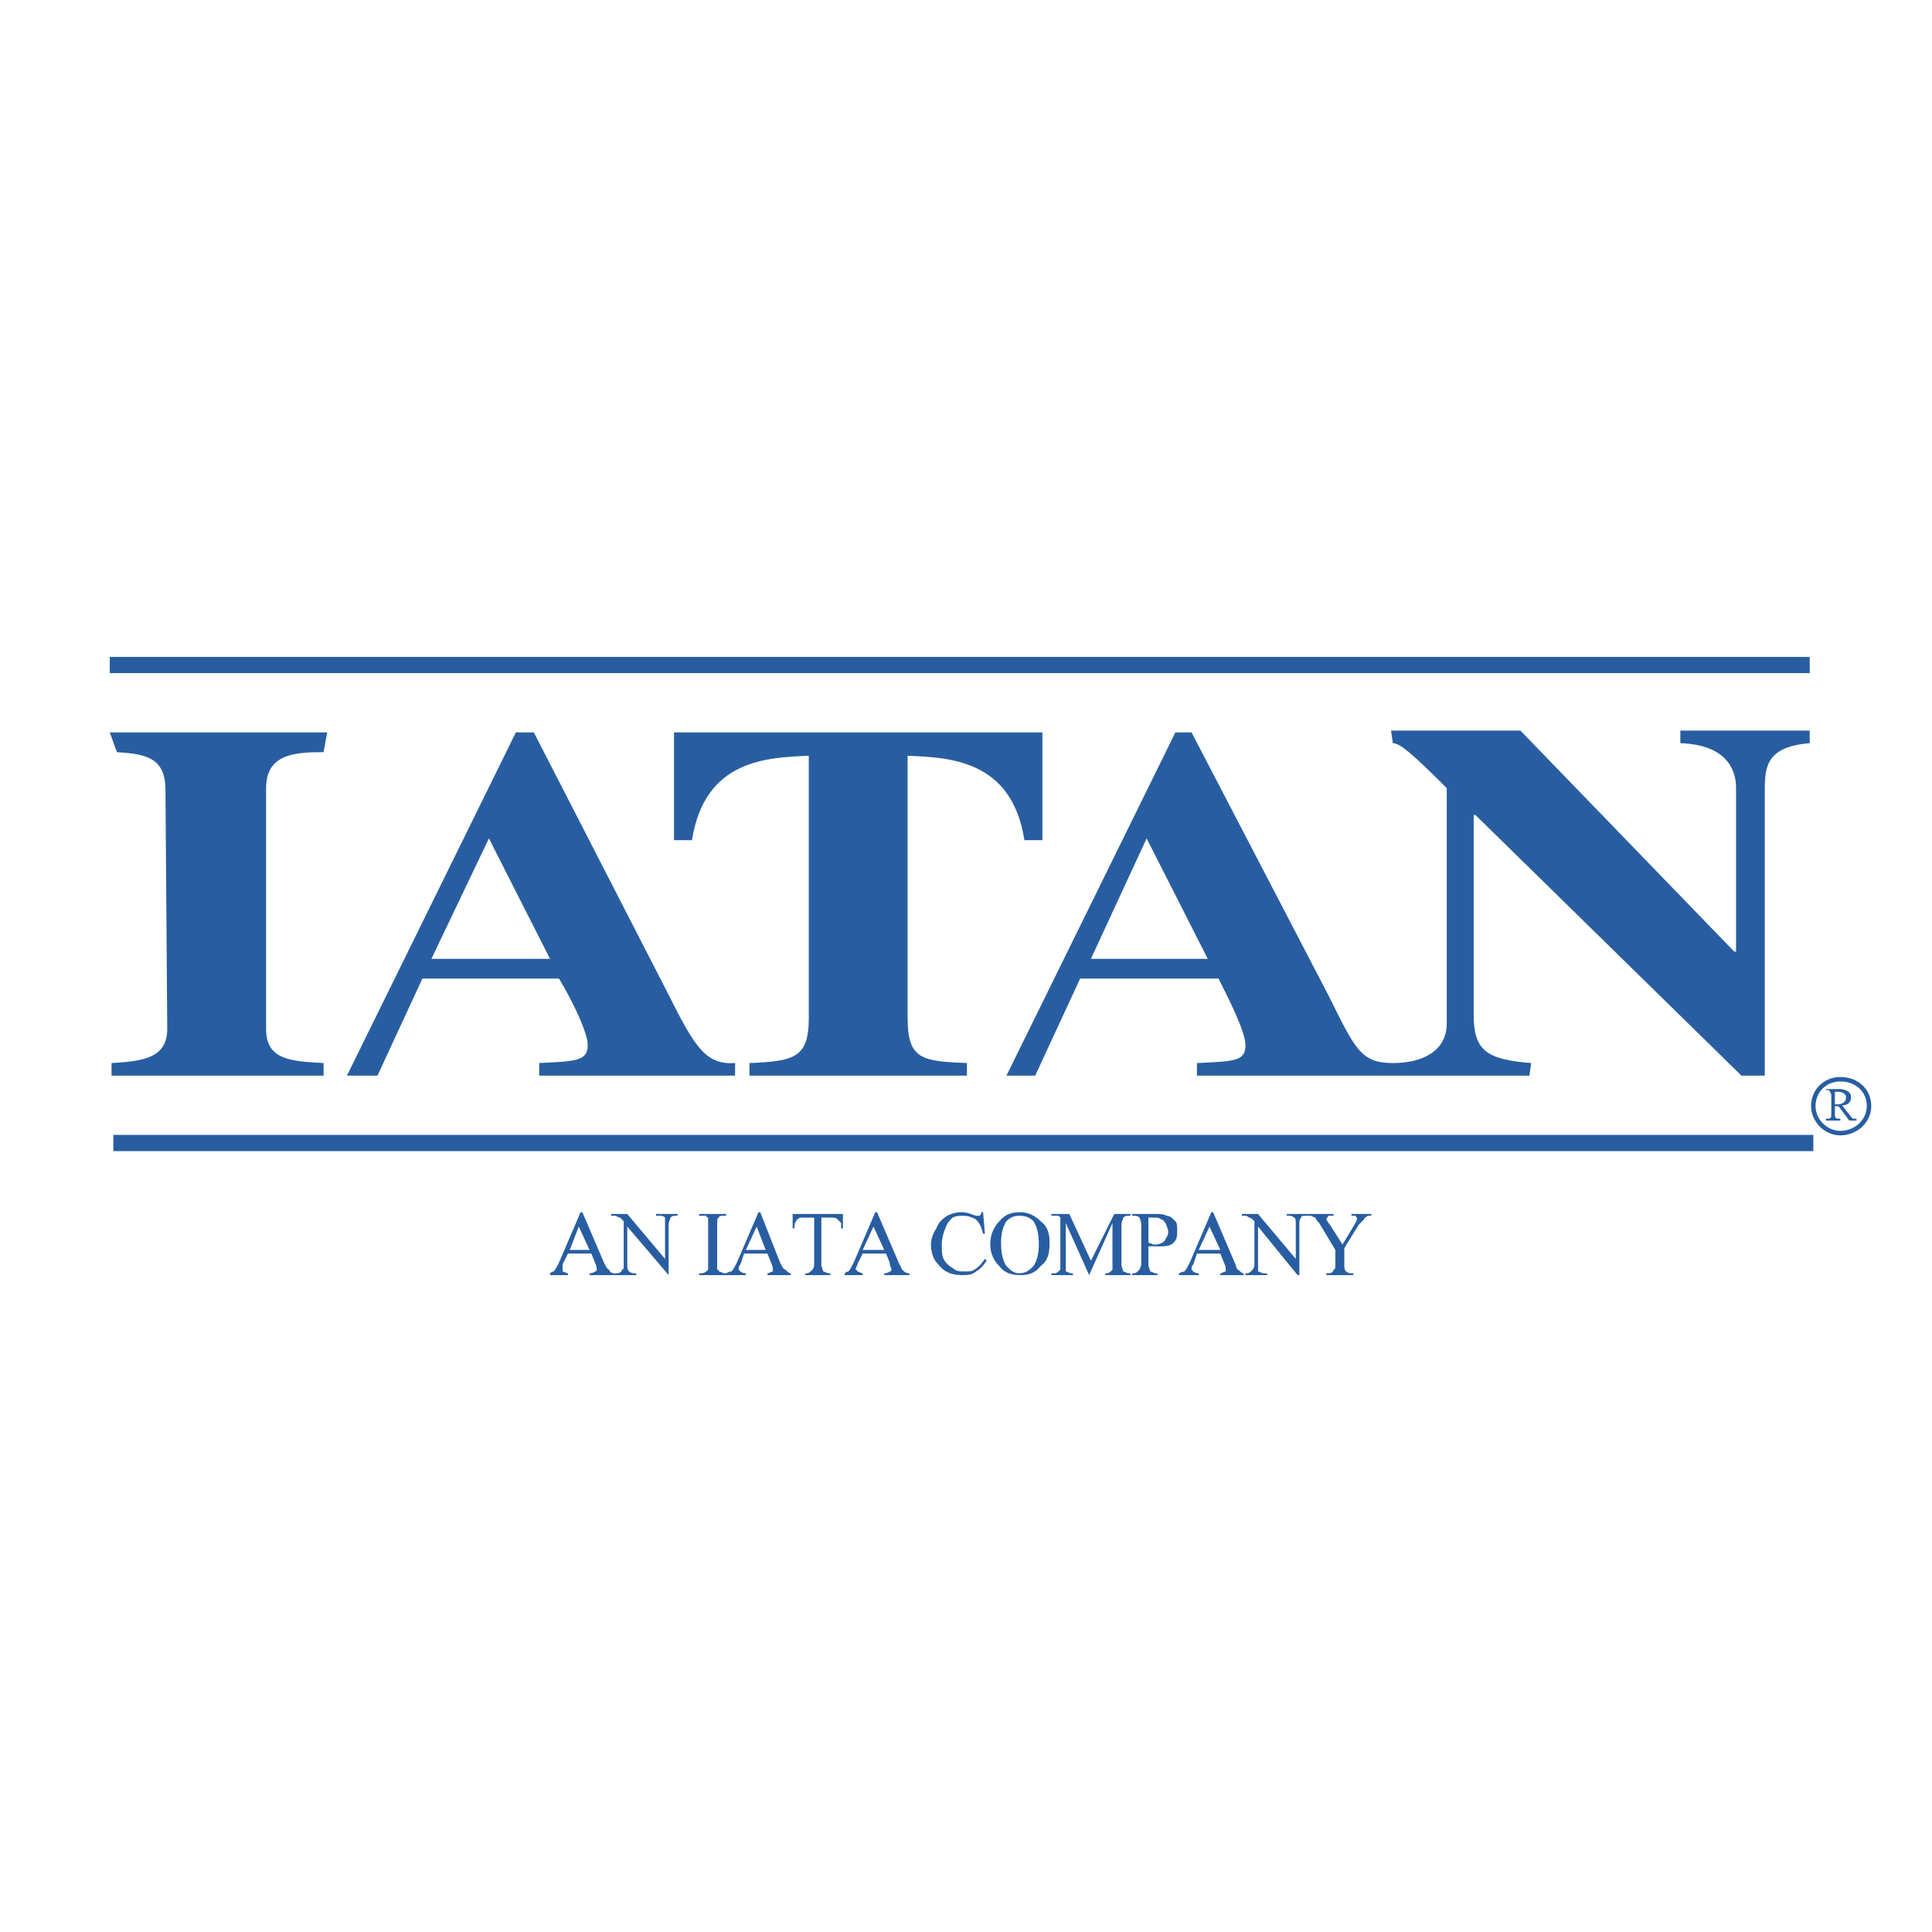
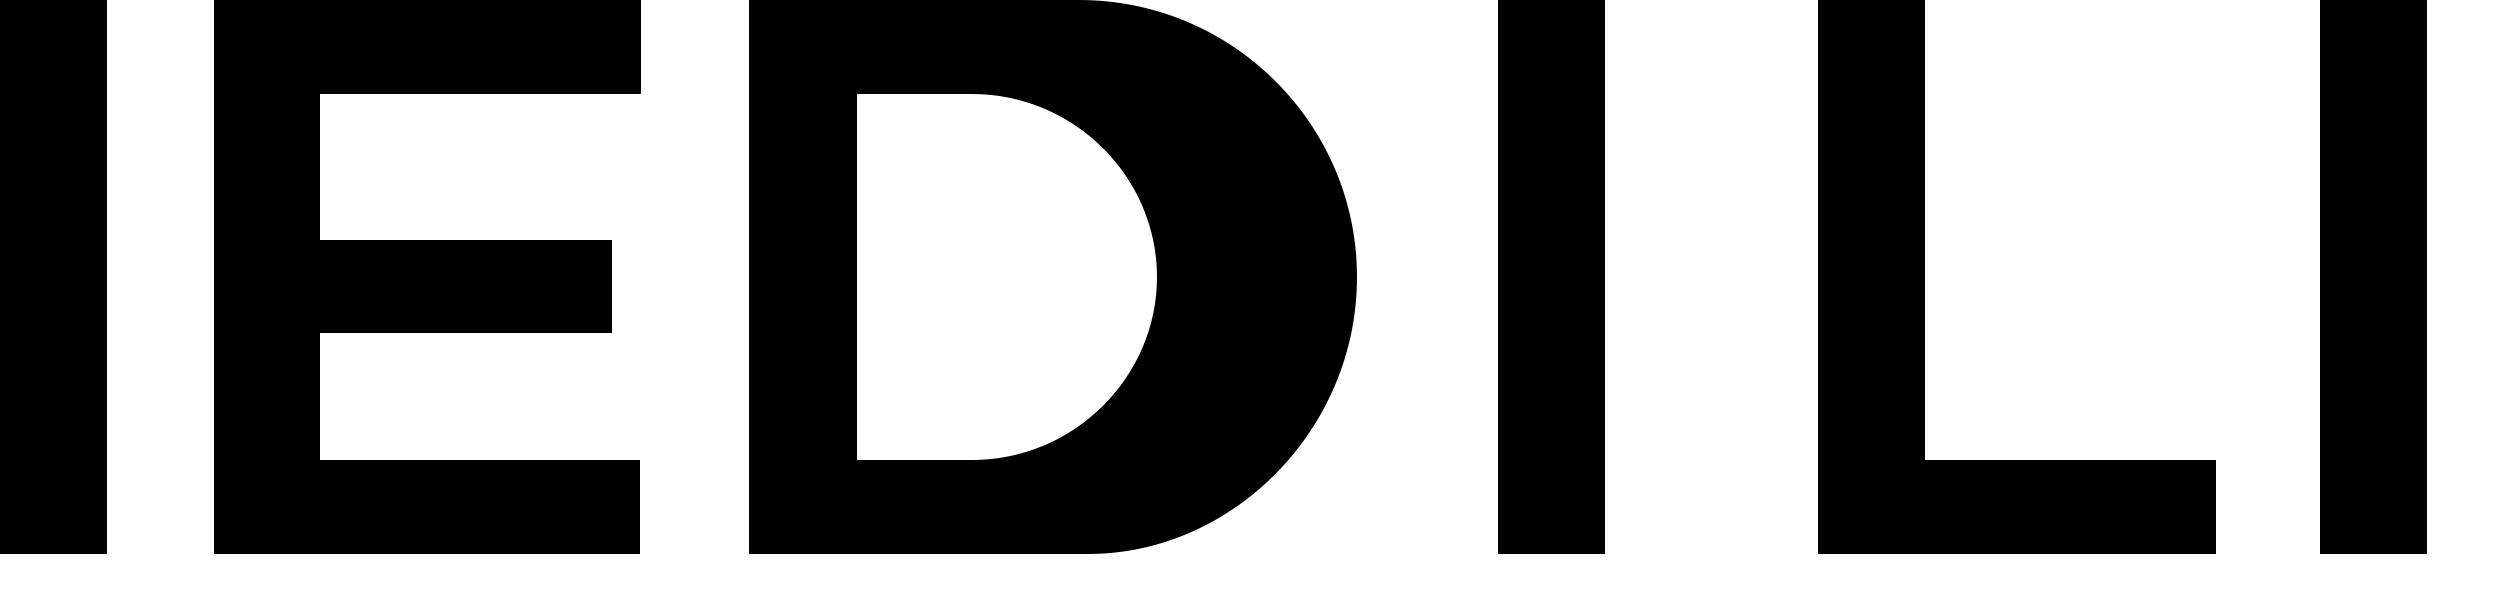
- <svg xmlns="http://www.w3.org/2000/svg" width="1526px" height="1526px" viewBox="0 0 1526 1526" version="1.1">
-   <g id="surface1">
-     <rect x="0" y="0" width="1526" height="1526" style="fill:rgb(100%,100%,100%);fill-opacity:1;stroke:none;" />
-     <path style=" stroke:none;fill-rule:evenodd;fill:rgb(15.686%,36.863%,63.137%);fill-opacity:1;" d="M 450.043 987.258 L 457.137 968.812 L 465.656 987.258 Z M 469.914 997.199 C 471.332 1000.043 471.332 1001.453 471.332 1002.879 C 471.332 1002.879 471.332 1004.301 469.914 1004.301 C 469.914 1004.301 468.488 1005.727 465.656 1005.727 L 465.656 1007.152 L 485.527 1007.152 L 485.527 1005.727 C 482.684 1005.727 481.266 1004.301 481.266 1002.887 C 479.852 1002.887 478.434 1000.059 477.008 997.211 L 459.98 957.469 L 458.562 957.469 L 441.531 997.211 C 440.117 1000.051 438.691 1002.887 437.273 1004.301 C 437.273 1004.301 435.855 1004.301 434.438 1005.727 L 434.438 1007.152 L 448.625 1007.152 L 448.625 1005.727 C 447.211 1005.727 445.793 1004.301 444.367 1004.301 L 444.367 998.625 L 448.625 990.109 L 467.078 990.109 Z M 469.914 997.199 " />
-     <path style=" stroke:none;fill-rule:evenodd;fill:rgb(15.686%,36.863%,63.137%);fill-opacity:1;" d="M 482.691 958.867 L 495.469 958.867 L 525.277 994.352 L 525.277 961.711 C 523.859 960.285 522.434 960.285 521.016 960.285 L 518.176 960.285 L 518.176 958.859 L 535.203 958.859 L 535.203 960.285 L 533.785 960.285 C 532.371 960.285 530.953 960.285 529.527 961.711 C 529.527 963.137 528.109 964.551 528.109 967.387 L 528.109 1007.137 L 495.461 968.805 L 495.461 998.617 C 495.461 1001.445 495.461 1002.871 496.879 1004.293 C 496.879 1004.293 498.297 1005.719 501.137 1005.719 L 502.555 1005.719 L 502.555 1007.145 L 485.535 1007.145 L 485.535 1005.719 L 486.949 1005.719 C 489.785 1005.719 491.211 1004.293 491.211 1002.879 C 492.637 1002.879 492.637 1001.453 492.637 998.625 L 492.637 964.559 L 489.793 961.719 C 488.375 961.719 486.957 960.293 485.535 960.293 L 482.691 960.293 Z M 573.527 1005.719 L 573.527 1007.145 L 552.242 1007.145 L 552.242 1005.719 L 553.656 1005.719 C 556.5 1005.719 557.918 1004.293 559.332 1002.879 L 559.332 961.719 C 559.332 961.719 557.918 961.719 557.918 960.293 L 552.242 960.293 L 552.242 958.867 L 573.527 958.867 L 573.527 960.293 L 572.113 960.293 C 569.27 960.293 567.852 960.293 567.852 961.719 C 566.434 961.719 566.434 964.559 566.434 967.395 L 566.434 1002.879 C 567.852 1002.879 567.852 1004.301 567.852 1004.301 C 569.27 1004.301 570.695 1005.727 572.113 1005.727 L 573.527 1005.727 Z M 589.141 987.258 L 597.66 968.812 L 604.754 987.258 Z M 609.012 997.199 C 610.438 1000.043 610.438 1001.453 610.438 1002.879 L 610.438 1004.301 C 609.012 1004.301 607.602 1005.727 606.176 1005.727 L 606.176 1007.152 L 624.633 1007.152 L 624.633 1005.727 C 623.207 1005.727 621.797 1004.301 620.371 1002.887 C 618.953 1002.887 617.539 1000.059 616.113 997.211 L 600.5 957.469 L 599.074 957.469 L 582.047 997.211 C 580.629 1000.051 579.211 1002.887 577.789 1004.301 C 576.371 1004.301 576.371 1004.301 573.527 1005.727 L 573.527 1007.152 L 589.141 1007.152 L 589.141 1005.727 C 586.305 1005.727 584.883 1004.301 584.883 1004.301 L 583.457 1002.879 C 583.457 1001.453 583.457 1000.051 584.883 998.625 L 587.715 990.109 L 606.168 990.109 Z M 665.789 958.867 L 665.789 970.238 L 664.375 970.238 L 664.375 965.984 L 661.539 963.145 C 660.121 961.719 658.695 961.719 655.863 961.719 L 648.77 961.719 L 648.77 998.625 C 648.77 1001.453 650.188 1002.879 650.188 1004.301 C 651.602 1004.301 653.027 1005.727 654.445 1005.727 L 655.871 1005.727 L 655.871 1007.152 L 636 1007.152 L 636 1005.727 L 637.418 1005.727 C 638.84 1005.727 640.258 1004.301 641.676 1002.887 C 641.676 1002.887 643.094 1001.461 643.094 998.633 L 643.094 961.727 L 631.742 961.727 C 630.324 963.152 628.898 963.152 628.898 964.566 C 627.48 965.992 627.48 967.395 627.48 970.246 L 626.062 970.246 L 626.062 958.875 L 665.789 958.875 Z M 681.41 987.258 L 689.922 968.812 L 698.438 987.258 Z M 702.699 997.199 C 702.699 1000.043 704.117 1001.453 704.117 1002.879 C 704.117 1002.879 704.117 1004.301 702.699 1004.301 C 702.699 1004.301 701.281 1005.727 698.438 1005.727 L 698.438 1007.152 L 718.309 1007.152 L 718.309 1005.727 C 715.477 1005.727 714.051 1004.301 712.633 1002.887 C 712.633 1002.887 711.207 1000.059 709.793 997.211 L 692.762 957.469 L 691.344 957.469 L 674.309 997.211 C 672.891 1000.051 671.473 1002.887 670.051 1004.301 C 670.051 1004.301 668.625 1004.301 667.215 1005.727 L 667.215 1007.152 L 681.41 1007.152 L 681.41 1005.727 C 679.984 1005.727 678.566 1004.301 677.152 1004.301 C 677.152 1002.879 675.734 1002.879 675.734 1002.879 C 675.734 1001.453 677.152 1000.051 677.152 998.625 L 681.41 990.109 L 699.863 990.109 Z M 776.508 957.461 L 777.93 974.48 L 776.508 974.48 C 775.082 968.805 773.664 965.977 770.828 963.129 C 767.988 961.703 765.145 960.285 760.895 960.285 C 758.051 960.285 755.219 960.285 752.375 961.711 C 749.543 964.551 748.117 965.977 746.699 970.23 C 745.281 973.055 743.855 978.746 743.855 983 C 743.855 987.25 743.855 991.516 745.281 994.352 C 746.699 997.191 749.543 1000.043 752.375 1001.445 C 755.219 1004.285 758.051 1004.285 762.312 1004.285 C 765.145 1004.285 767.988 1004.285 769.406 1002.863 C 772.246 1001.438 775.082 998.609 777.922 994.344 L 779.348 995.77 C 776.508 1000.035 773.656 1002.863 770.828 1004.285 C 767.988 1007.129 763.727 1007.129 759.469 1007.129 C 750.957 1007.129 745.281 1004.285 741.016 998.609 C 736.758 994.344 735.34 988.668 735.34 982.992 C 735.34 978.738 736.766 974.473 739.598 970.223 C 741.016 965.969 743.855 963.129 748.117 960.277 C 750.957 958.852 755.211 957.449 759.469 957.449 C 763.727 957.449 766.562 958.859 770.828 960.277 L 773.664 960.277 C 775.09 958.852 775.09 958.852 775.09 957.449 L 776.508 957.449 Z M 816.246 964.559 C 819.09 968.812 820.516 974.488 820.516 983.008 C 820.516 990.102 819.09 995.777 816.246 1000.043 C 813.422 1002.871 810.57 1005.719 804.895 1005.719 C 800.629 1005.719 797.801 1002.879 794.953 1000.043 C 792.125 995.777 790.699 990.102 790.699 981.582 C 790.699 974.488 792.125 968.812 794.953 964.559 C 797.793 961.719 800.629 960.293 804.895 960.293 C 810.57 960.293 813.414 961.719 816.246 964.559 Z M 790.699 963.137 C 785.023 968.812 782.184 974.488 782.184 983.008 C 782.184 990.102 785.023 995.777 789.277 1000.043 C 793.543 1005.719 799.219 1007.137 806.312 1007.137 C 811.988 1007.137 817.664 1005.711 821.934 1000.043 C 827.609 995.777 829.02 990.102 829.02 981.582 C 829.02 974.488 827.609 968.812 821.934 964.559 C 817.664 960.293 811.988 957.469 806.312 957.469 C 799.219 957.461 794.953 958.867 790.699 963.137 Z M 860.25 1007.145 L 841.805 965.984 L 841.805 1004.301 C 843.211 1004.301 844.629 1005.727 846.055 1005.727 L 847.48 1005.727 L 847.48 1007.152 L 830.441 1007.152 L 830.441 1005.727 L 833.285 1005.727 C 834.711 1005.727 836.109 1004.301 837.535 1002.887 L 837.535 961.727 L 836.109 960.301 L 830.434 960.301 L 830.434 958.875 L 844.629 958.875 L 861.668 995.785 L 880.113 958.875 L 892.883 958.875 L 892.883 960.301 L 891.473 960.301 C 890.047 960.301 888.629 960.301 887.207 961.727 C 887.207 963.152 885.781 964.566 885.781 967.402 L 885.781 998.633 C 885.781 1001.461 887.207 1002.887 887.207 1004.309 C 888.629 1004.309 890.047 1005.734 891.473 1005.734 L 892.883 1005.734 L 892.883 1007.16 L 873.012 1007.16 L 873.012 1005.734 L 874.438 1005.734 C 875.859 1005.734 877.277 1004.309 878.688 1002.895 L 878.688 966 Z M 907.086 961.719 L 912.762 961.719 C 914.188 961.719 915.602 961.719 917.027 963.145 C 918.453 963.145 919.855 964.566 921.281 967.395 C 921.281 968.82 922.703 970.238 922.703 973.07 C 922.703 975.914 921.281 977.34 919.863 980.18 C 917.918 981.949 915.398 982.957 912.77 983.008 L 911.359 983.008 C 909.934 983.008 908.52 981.582 907.094 981.582 L 907.094 961.719 Z M 911.352 984.43 L 915.602 984.43 C 919.855 984.43 924.121 984.43 926.957 981.59 C 929.797 978.762 929.797 975.914 929.797 971.66 C 929.797 968.82 929.797 965.984 928.371 964.566 C 925.547 961.727 924.121 960.301 921.281 960.301 C 919.855 958.875 915.602 958.875 911.352 958.875 L 894.316 958.875 L 894.316 960.301 L 895.738 960.301 C 897.164 960.301 898.566 960.301 899.992 961.727 C 899.992 961.727 901.418 964.566 901.418 967.402 L 901.418 998.633 C 901.418 1000.059 899.992 1002.887 899.992 1002.887 C 898.566 1004.309 897.164 1005.727 895.738 1005.727 L 894.316 1005.727 L 894.316 1007.152 L 914.188 1007.152 L 914.188 1005.727 L 912.762 1005.727 C 911.352 1005.727 909.934 1004.301 908.512 1004.301 C 908.512 1002.879 907.086 1001.461 907.086 998.625 L 907.086 984.43 Z M 946.844 987.258 L 955.344 968.812 L 963.863 987.258 Z M 966.707 997.199 C 968.129 1000.043 968.129 1001.453 968.129 1002.879 L 968.129 1004.301 C 966.707 1004.301 965.289 1005.727 963.863 1005.727 L 963.863 1007.152 L 982.324 1007.152 L 982.324 1005.727 C 980.902 1005.727 979.484 1004.301 978.059 1002.887 C 976.633 1002.887 976.633 1000.059 975.215 997.211 L 958.195 957.469 L 956.77 957.469 L 939.75 997.211 C 938.324 1000.051 936.906 1002.887 935.48 1004.301 C 935.48 1004.301 934.059 1004.301 931.23 1005.727 L 931.23 1007.152 L 946.852 1007.152 L 946.852 1005.727 C 944.008 1005.727 942.582 1004.301 942.582 1004.301 L 941.16 1002.879 C 941.16 1001.453 941.16 1000.051 942.582 998.625 L 945.426 990.109 L 963.871 990.109 Z M 980.902 958.867 L 993.672 958.867 L 1023.484 994.352 L 1023.484 967.387 C 1023.484 964.559 1023.484 961.711 1022.059 961.711 C 1020.633 960.285 1019.219 960.285 1017.793 960.285 L 1016.383 960.285 L 1016.383 958.859 L 1033.406 958.859 L 1033.406 960.285 L 1031.98 960.285 C 1029.152 960.285 1027.727 960.285 1027.727 961.711 C 1026.305 963.137 1026.305 964.551 1026.305 967.387 L 1026.305 1007.137 L 1024.879 1007.137 L 993.664 968.805 L 993.664 1004.293 C 995.086 1004.293 996.488 1005.719 997.914 1005.719 L 1000.754 1005.719 L 1000.754 1007.145 L 983.719 1007.145 L 983.719 1005.719 L 985.145 1005.719 C 986.57 1005.719 987.984 1004.293 989.395 1002.879 C 989.395 1002.879 990.82 1001.453 990.82 998.625 L 990.82 964.559 C 989.395 963.137 987.992 961.719 986.57 961.719 C 986.57 961.719 985.145 960.293 983.727 960.293 L 980.902 960.293 Z M 1067.477 958.867 L 1083.098 958.867 L 1083.098 960.293 L 1080.254 960.293 C 1078.848 961.719 1077.43 961.719 1077.43 963.137 L 1073.164 967.387 L 1061.809 985.848 L 1061.809 998.617 C 1061.809 1001.445 1061.809 1002.871 1063.234 1004.293 C 1063.234 1004.293 1064.66 1005.719 1067.484 1005.719 L 1068.91 1005.719 L 1068.91 1007.145 L 1047.621 1007.145 L 1047.621 1005.719 L 1049.047 1005.719 C 1051.891 1005.719 1053.301 1004.293 1053.301 1002.879 C 1054.723 1002.879 1054.723 1001.453 1054.723 998.625 L 1054.723 987.258 L 1041.953 965.977 C 1040.531 964.551 1039.113 963.137 1039.113 961.711 C 1037.703 961.711 1036.285 960.285 1034.859 960.285 L 1033.438 960.285 L 1033.438 958.859 L 1053.309 958.859 L 1053.309 960.285 L 1049.055 960.285 C 1049.055 961.711 1047.629 961.711 1047.629 963.129 C 1047.629 963.129 1049.055 965.969 1050.473 967.379 L 1060.402 983 L 1068.918 968.805 C 1070.344 965.977 1071.762 964.551 1071.762 963.129 L 1071.762 961.703 L 1070.336 960.277 L 1067.492 960.277 L 1067.492 958.867 Z M 255.594 594.09 L 258.426 578.477 L 86.68 578.477 L 92.355 594.09 C 115.07 595.512 130.684 598.348 130.684 623.902 L 132.098 812.668 C 132.098 835.383 113.645 838.234 88.098 839.648 L 88.098 849.578 L 255.594 849.578 L 255.594 839.648 C 228.621 838.227 210.172 836.809 210.172 812.668 L 210.172 622.477 C 210.164 595.512 232.879 594.09 255.594 594.09 Z M 89.523 909.207 L 1432.266 909.207 L 1432.266 896.414 L 89.523 896.414 Z M 532.371 578.484 L 532.371 663.645 L 546.562 663.645 C 556.5 599.773 606.176 598.355 638.824 596.93 L 638.824 804.168 C 638.824 835.383 627.465 838.234 591.984 839.648 L 591.984 849.578 L 763.727 849.578 L 763.727 839.648 C 728.246 838.227 716.887 836.809 716.887 804.168 L 716.887 596.93 C 749.535 598.355 799.211 599.773 809.141 663.645 L 823.34 663.645 L 823.34 578.484 Z M 86.68 531.641 L 1429.422 531.641 L 1429.422 518.871 L 86.68 518.871 Z M 1100.133 839.656 C 1074.57 839.656 1070.32 828.289 1049.031 785.715 L 941.152 578.492 L 928.379 578.492 L 794.953 849.594 L 817.664 849.594 L 853.148 772.945 L 962.438 772.945 C 968.129 784.312 983.727 814.102 983.727 825.473 C 983.727 838.242 975.207 838.242 945.41 839.664 L 945.41 849.594 L 1207.992 849.594 L 1209.418 839.664 C 1173.934 836.824 1163.992 829.723 1163.992 801.332 L 1163.992 643.773 L 1165.418 643.773 L 1375.488 849.586 L 1393.934 849.586 L 1393.934 623.902 C 1393.934 605.449 1395.359 589.836 1429.414 586.996 L 1429.414 577.059 L 1327.227 577.059 L 1327.227 586.996 C 1365.543 588.422 1371.234 609.707 1371.234 622.477 L 1371.234 751.641 L 1369.812 751.641 L 1200.898 577.051 L 1098.711 577.051 L 1100.133 586.988 C 1105.812 586.988 1115.738 595.504 1142.719 622.469 L 1142.719 808.41 C 1142.719 829.715 1124.258 839.656 1100.133 839.656 Z M 861.676 757.324 L 905.668 662.227 L 953.945 757.324 Z M 421.652 578.484 L 407.461 578.484 L 274.031 849.586 L 298.16 849.586 L 333.645 772.934 L 441.516 772.934 C 448.609 784.305 464.23 814.094 464.23 825.465 C 464.23 838.234 454.293 838.234 425.906 839.656 L 425.906 849.586 L 580.613 849.586 L 580.613 839.656 C 557.902 841.066 549.391 828.289 528.094 785.715 Z M 340.754 757.324 L 386.172 662.227 L 434.43 757.324 Z M 340.754 757.324 " />
-     <path style=" stroke:none;fill-rule:nonzero;fill:rgb(15.686%,36.863%,63.137%);fill-opacity:1;" d="M 1453.555 893.23 C 1459.379 893.23 1464.582 891.004 1468.32 887.492 C 1472.191 883.949 1474.426 878.965 1474.484 873.715 C 1474.484 867.945 1472.293 863.125 1468.691 859.734 C 1464.914 856.211 1459.586 854.184 1453.555 854.184 C 1448.172 854.184 1443.152 856.258 1439.559 859.844 L 1439.543 859.844 C 1436.168 863.234 1434.023 868.008 1434.023 873.715 C 1434.023 878.895 1436.312 883.793 1439.898 887.371 C 1443.492 890.957 1448.359 893.23 1453.555 893.23 Z M 1470.75 890.062 C 1466.078 894.406 1459.93 896.805 1453.555 896.777 C 1447.402 896.777 1441.617 894.086 1437.395 889.867 C 1433.191 885.66 1430.5 879.875 1430.5 873.723 C 1430.5 867.027 1433.035 861.398 1437.055 857.383 L 1437.07 857.367 C 1441.461 853.039 1447.391 850.633 1453.555 850.672 C 1460.48 850.672 1466.68 853.055 1471.105 857.176 C 1475.422 861.23 1478.031 866.914 1478.031 873.723 C 1478.031 879.961 1475.27 885.812 1470.75 890.062 Z M 1470.75 890.062 " />
-     <path style=" stroke:none;fill-rule:evenodd;fill:rgb(15.686%,36.863%,63.137%);fill-opacity:1;" d="M 1449.301 862.355 L 1452.129 862.355 C 1454.527 862.355 1458.113 863.684 1458.113 866.621 C 1458.113 871 1454.48 872.297 1450.703 872.297 L 1449.293 872.297 L 1449.293 862.355 Z M 1466.332 883.645 L 1463.504 883.645 C 1460.426 880.301 1457.875 876.715 1454.988 873.082 C 1458.801 873.082 1462.082 871.137 1462.082 866.621 C 1462.082 861.477 1456.34 860.203 1452.137 860.203 L 1442.211 860.203 L 1442.211 860.945 L 1443.617 860.945 C 1445.195 860.945 1446.461 863.805 1446.461 865.199 L 1446.461 880.816 C 1446.461 882.992 1445.535 883.645 1443.617 883.645 L 1442.211 883.645 L 1442.211 885.066 L 1453.562 885.066 L 1453.562 883.645 L 1452.137 883.645 C 1450.047 883.77 1449.23 882.391 1449.309 880.816 L 1449.309 873.723 L 1452.145 873.723 L 1460.664 885.078 L 1466.34 885.078 L 1466.34 883.645 Z M 1466.332 883.645 " />
-   </g>
+ <svg xmlns="http://www.w3.org/2000/svg" viewBox="0 0 250 60" fill="currentColor">
+   <path d="M0 55.4V0h10.7v55.4zm21.4 0V0h42.7v9.4H32v14.6h29.2v9.3H32V46h32v9.4zm53.5 0V0h33c15.4 0 27.8 12.5 27.8 27.7S123.3 55.4 108.8 55.4zm10.8-9.4h11.5c10.2 0 18.5-8.3 18.5-18.3s-8.3-18.3-18.5-18.3H85.7zM149.8 55.4V0h10.7v55.4zm32 0V0h10.7v46h29.1v9.4zm50.2 0V0h10.7v55.4z" />
</svg>
